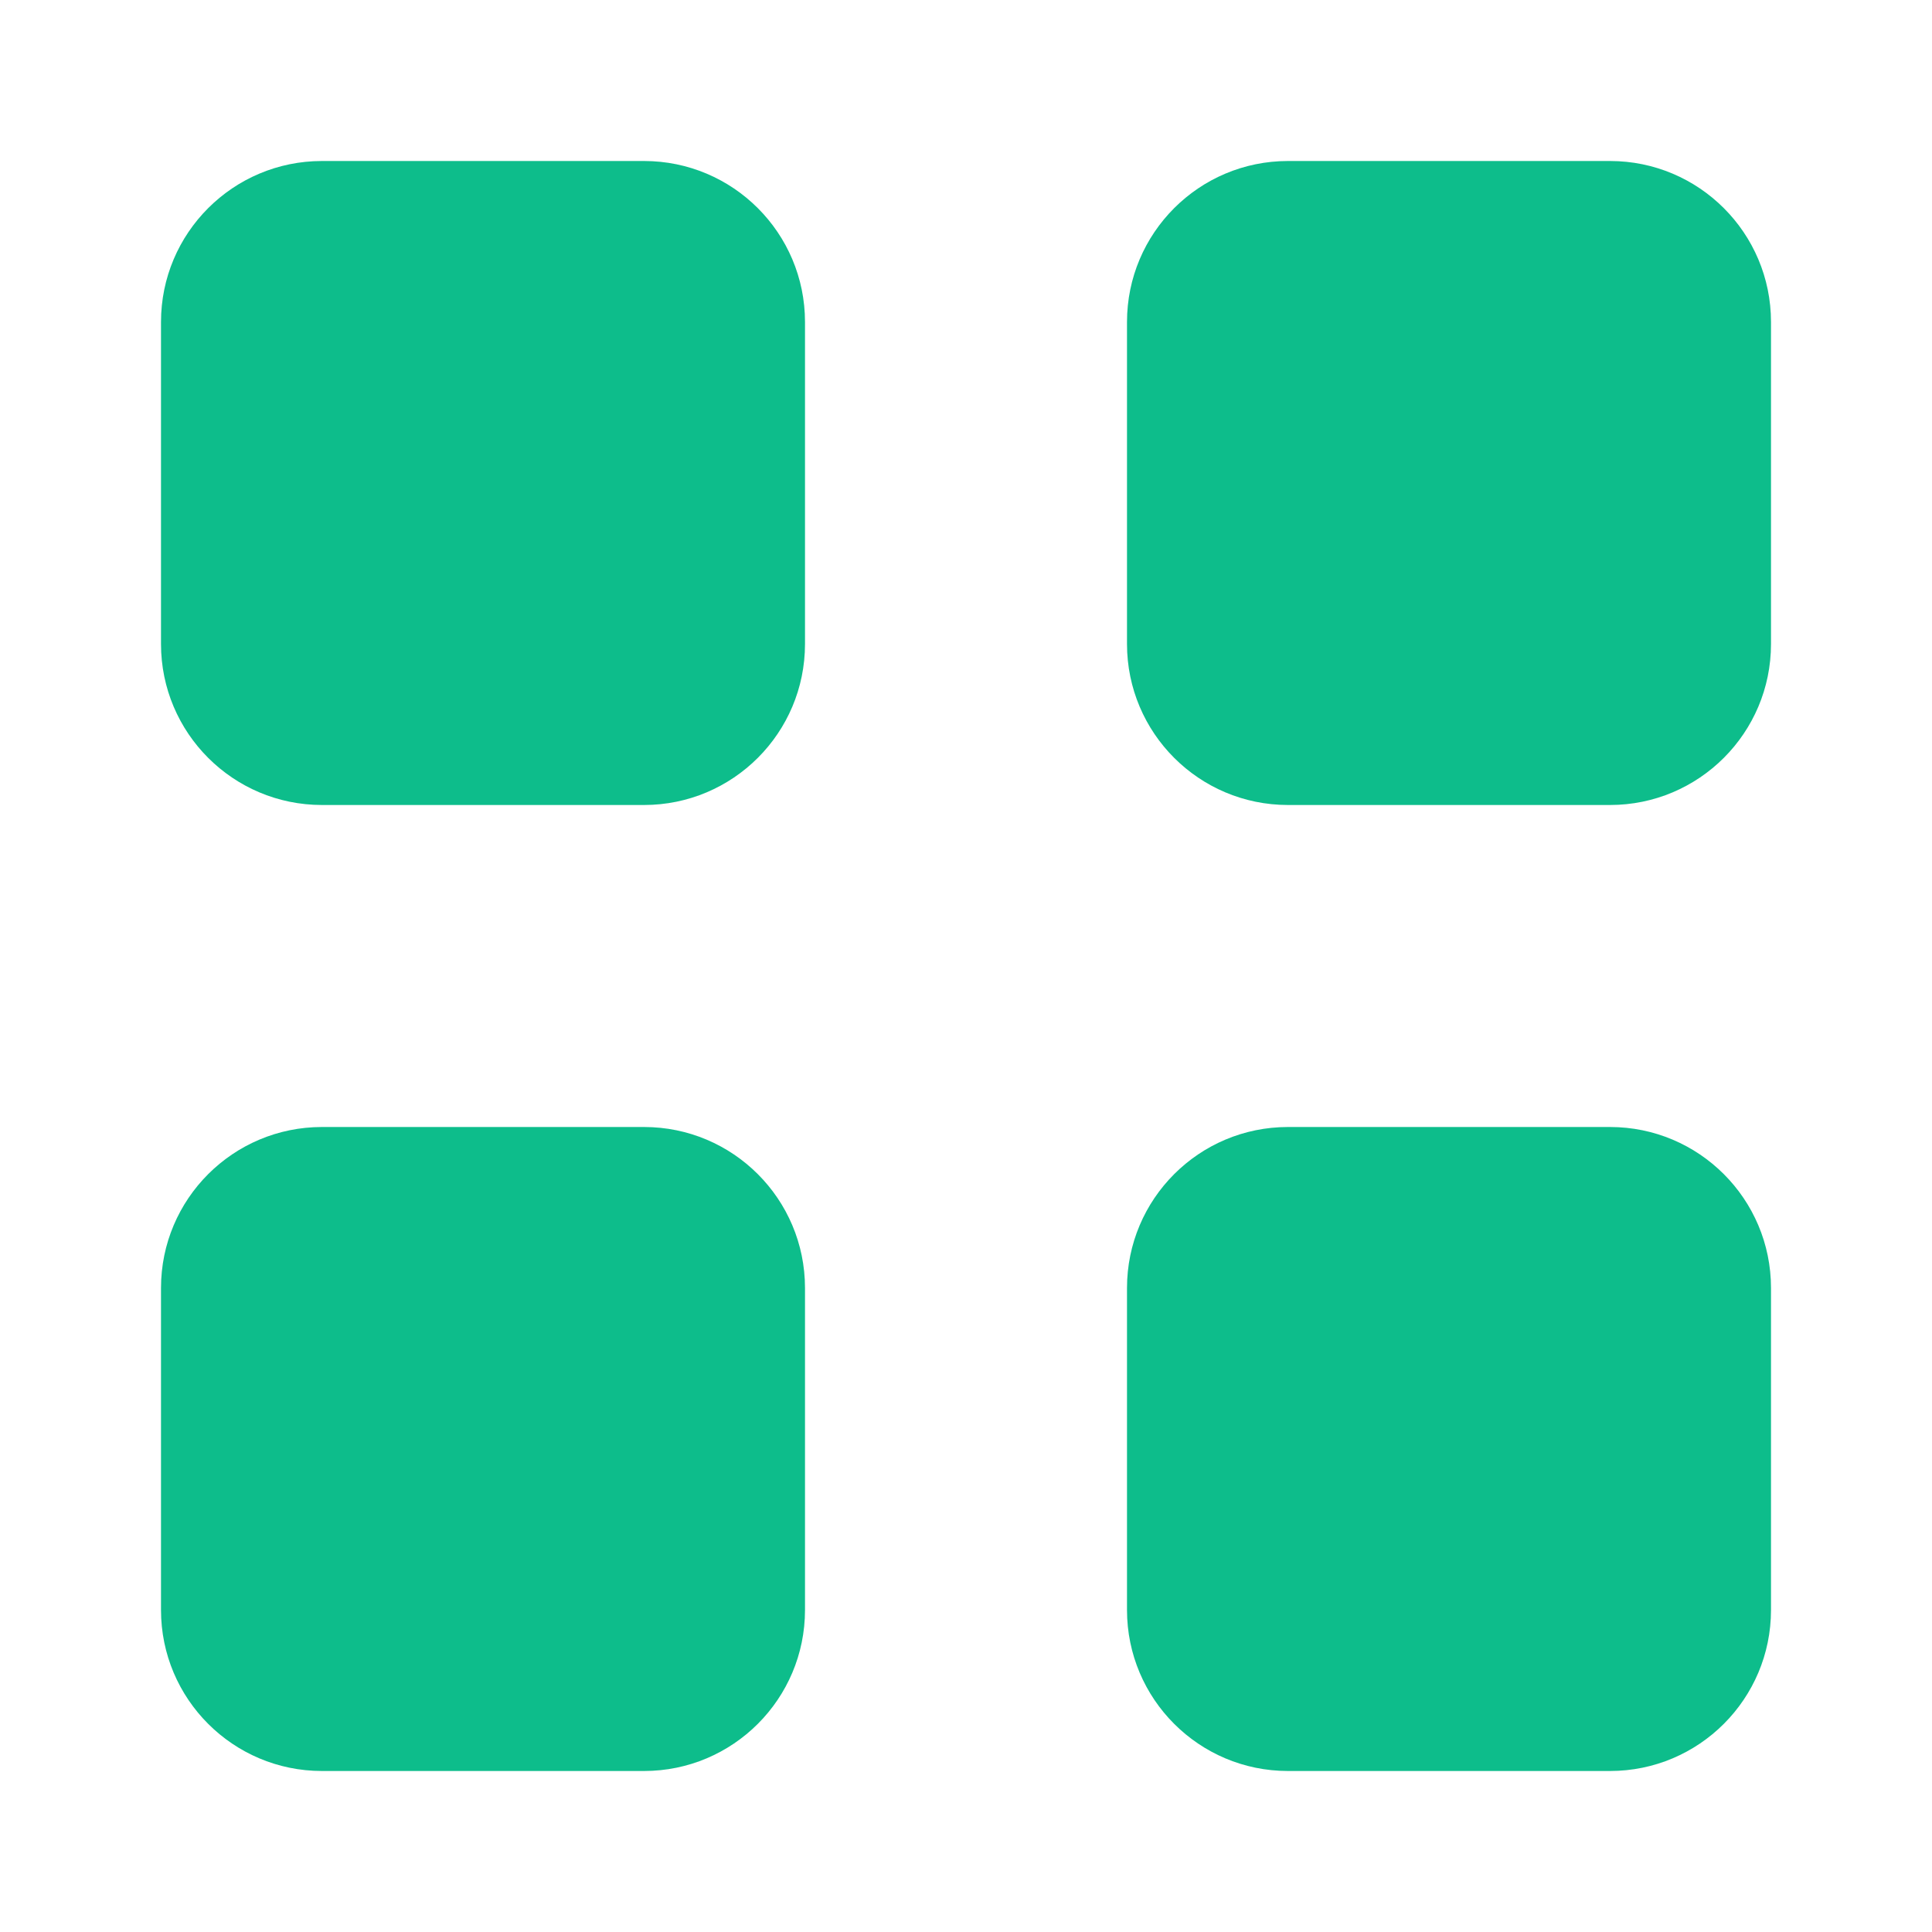
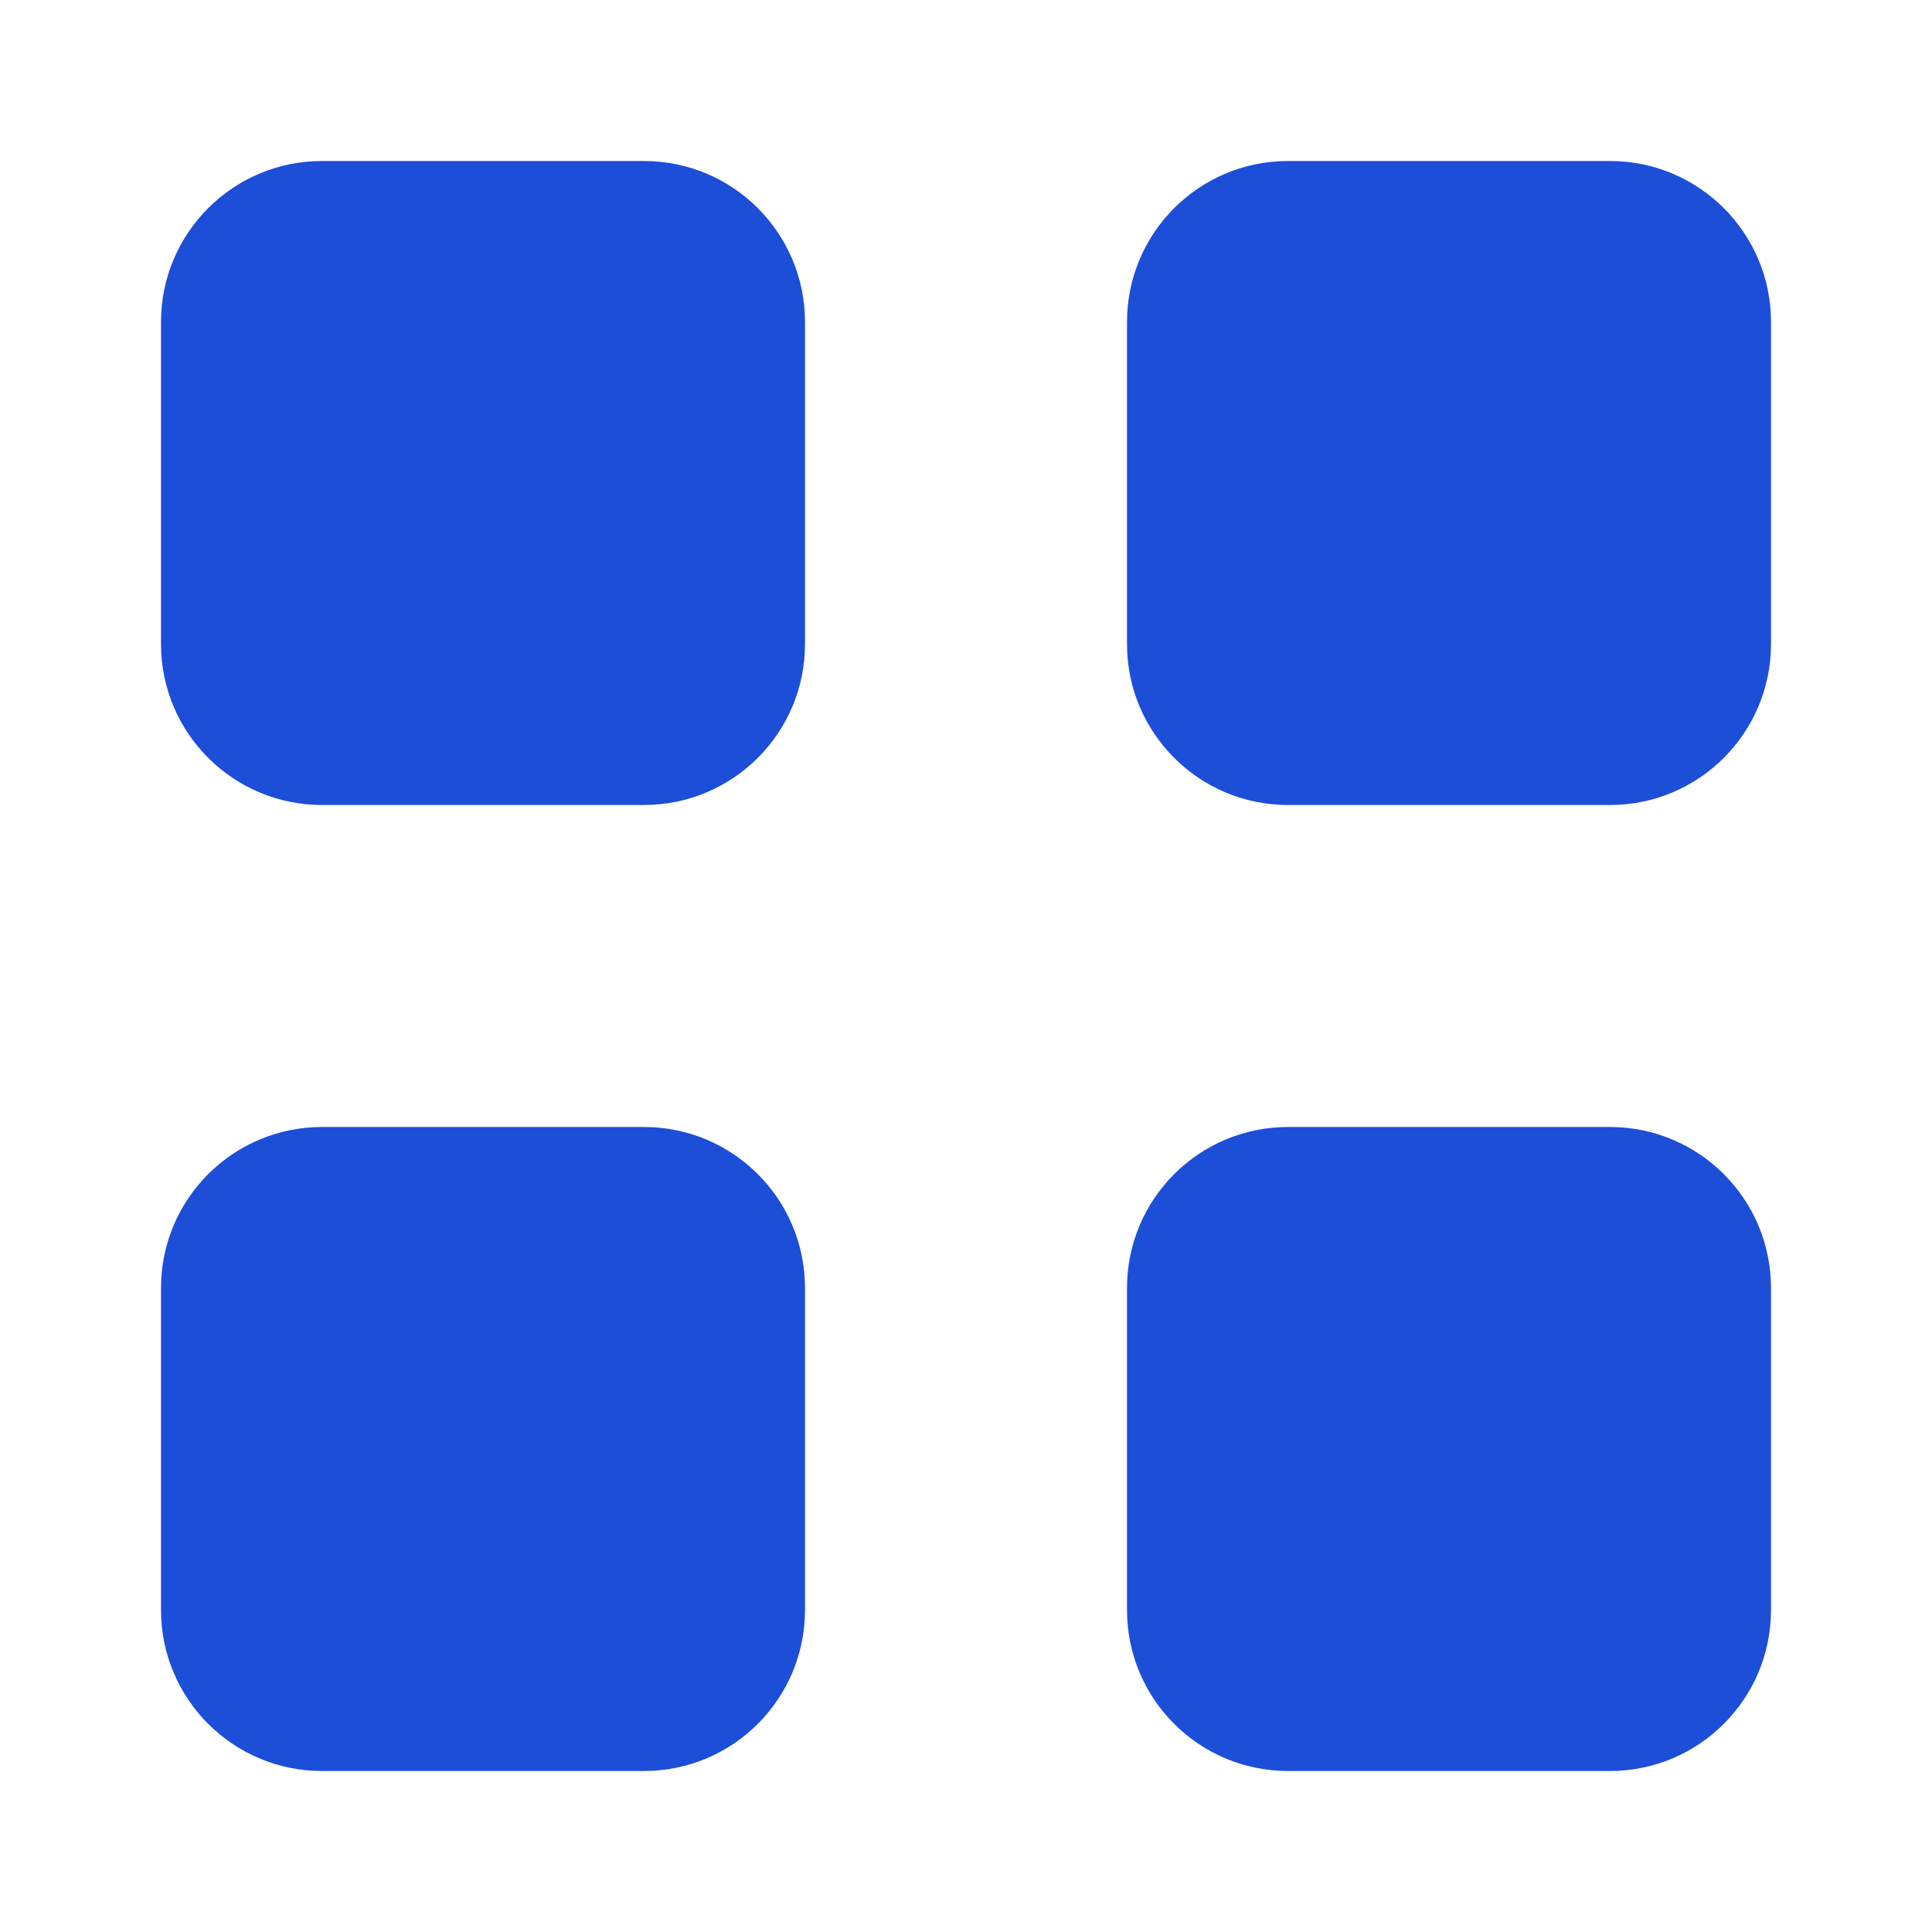
<svg xmlns="http://www.w3.org/2000/svg" width="24" height="24" viewBox="0 0 24 24" fill="none">
-   <rect x="14" y="2" width="8" height="8" rx="2" fill="#0DBD8B" />
-   <rect x="14" y="14" width="8" height="8" rx="2" fill="#0DBD8B" />
-   <rect x="2" y="14" width="8" height="8" rx="2" fill="#0DBD8B" />
-   <rect x="2" y="2" width="8" height="8" rx="2" fill="#0DBD8B" />
+   <rect x="14" y="2" width="8" height="8" rx="2" fill="#1d4ed8" />
+   <rect x="14" y="14" width="8" height="8" rx="2" fill="#1d4ed8" />
+   <rect x="2" y="14" width="8" height="8" rx="2" fill="#1d4ed8" />
+   <rect x="2" y="2" width="8" height="8" rx="2" fill="#1d4ed8" />
</svg>
